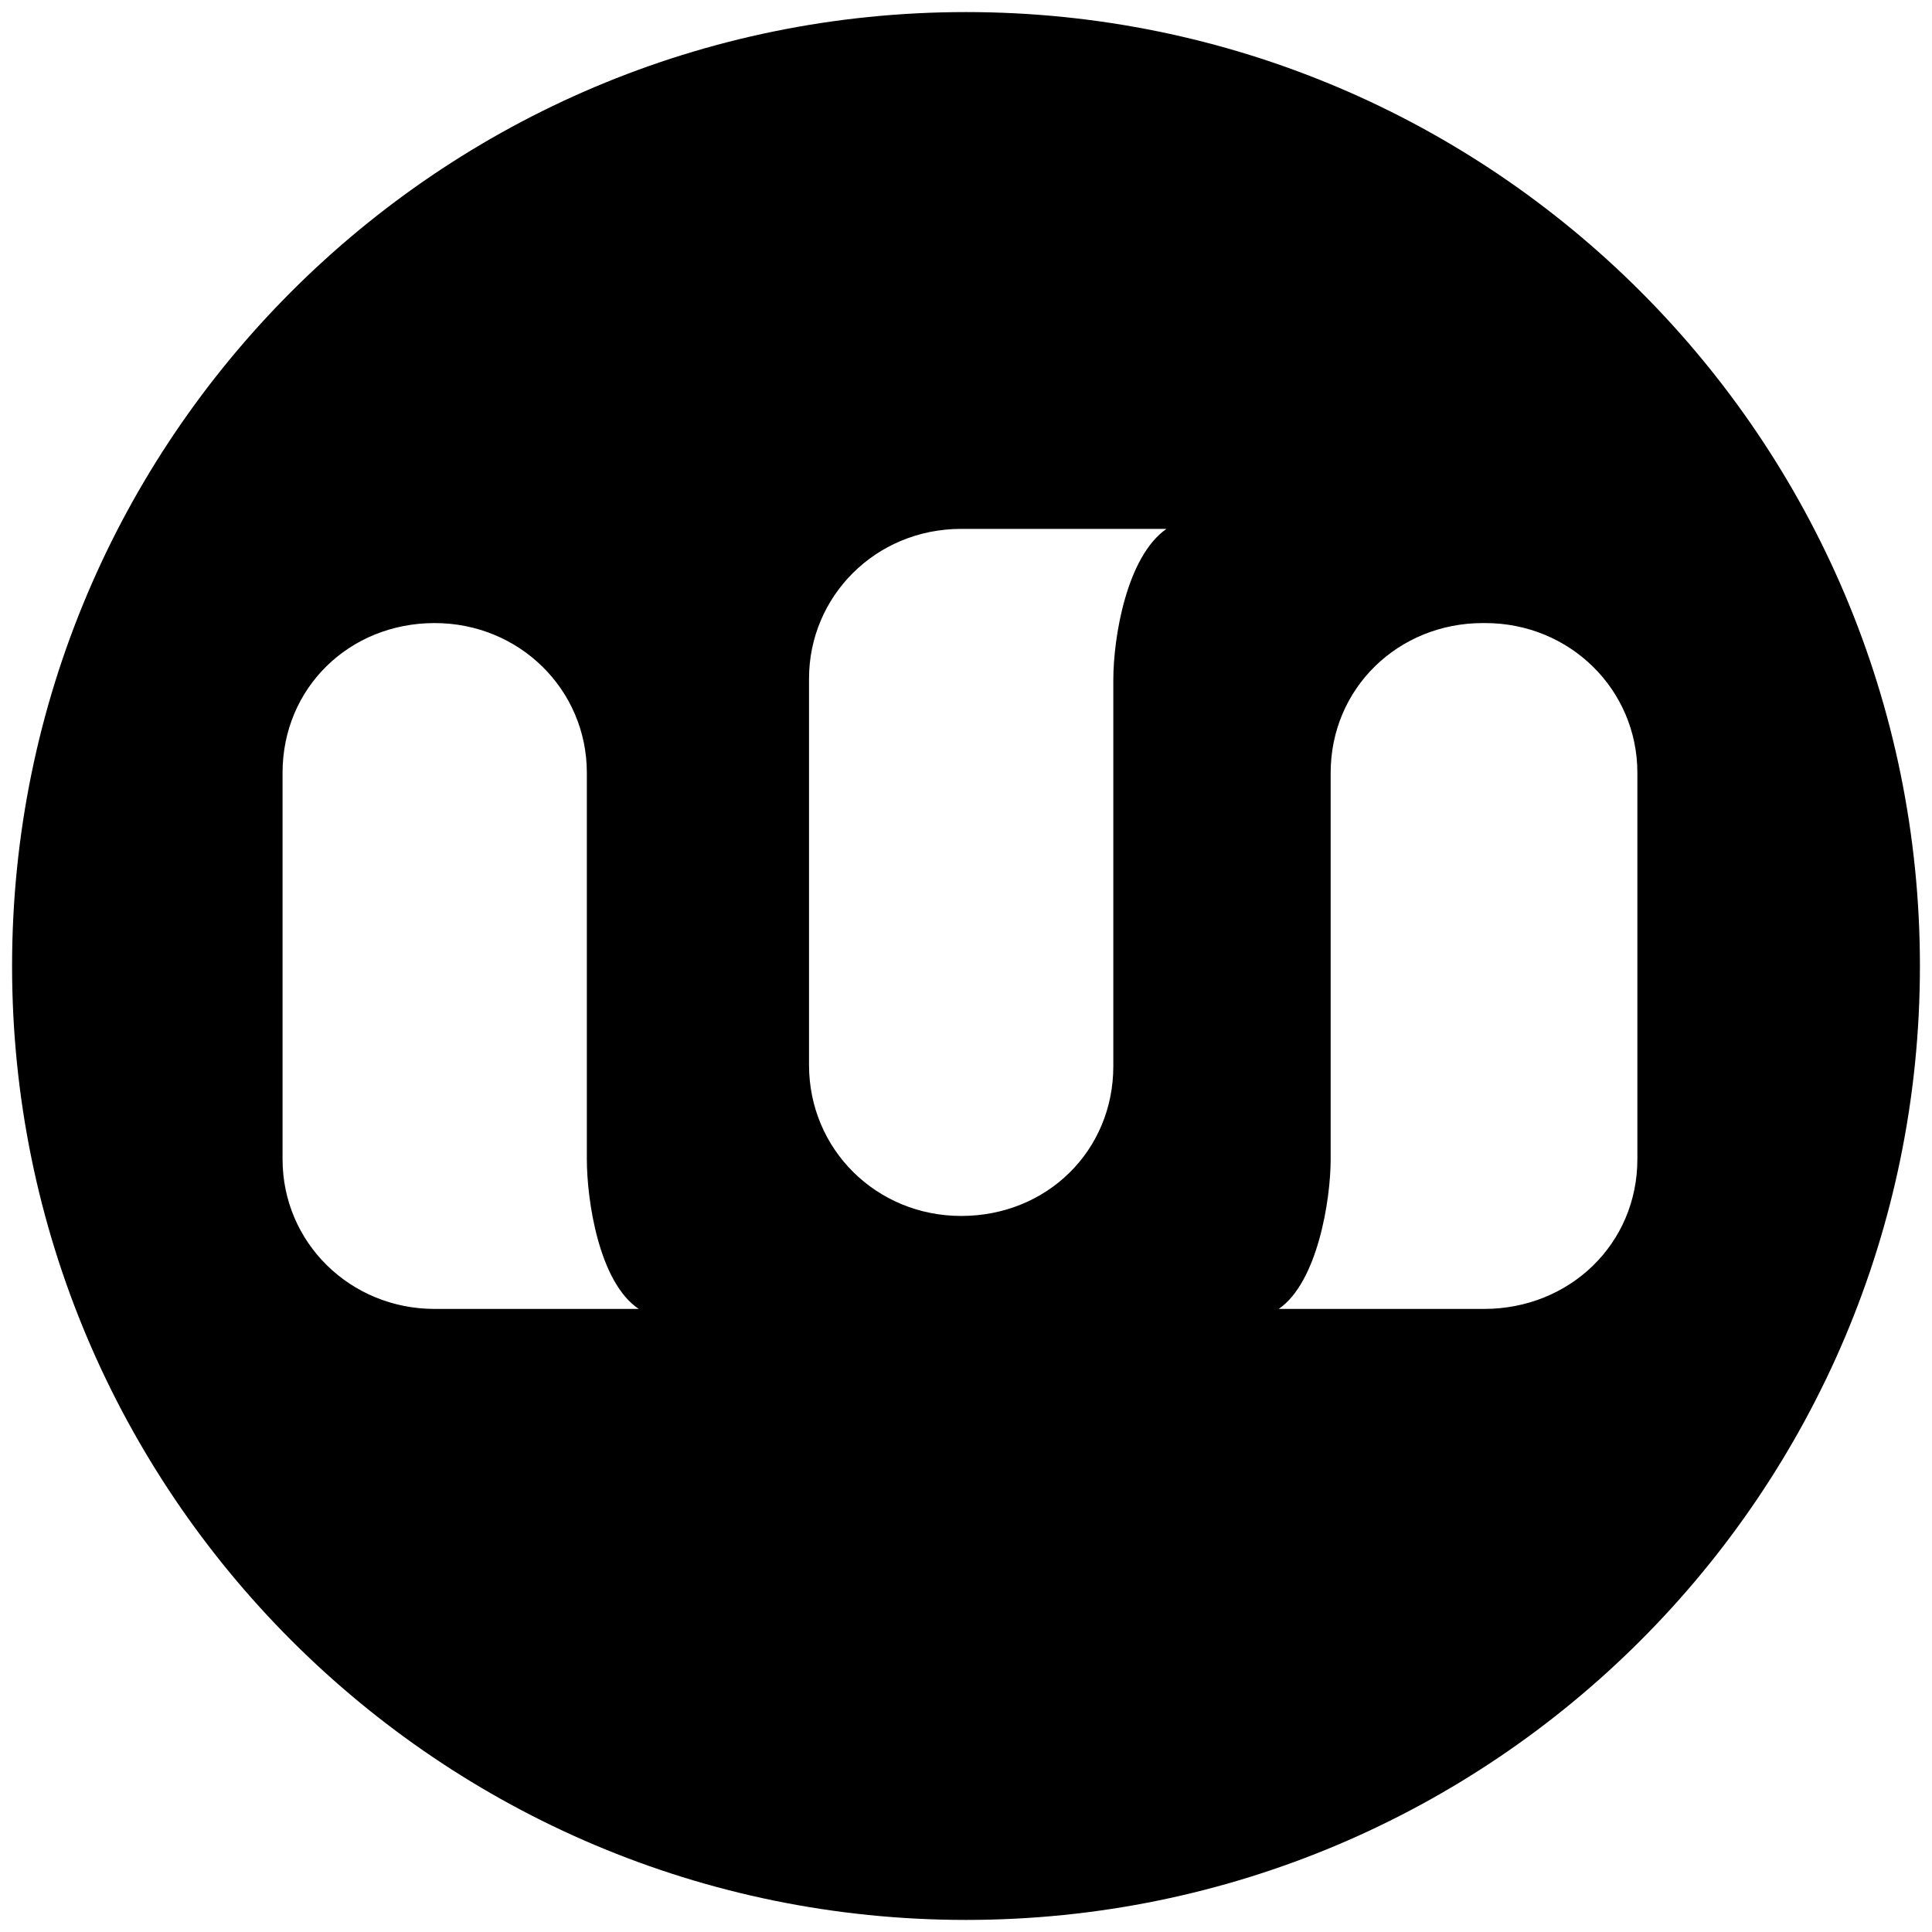
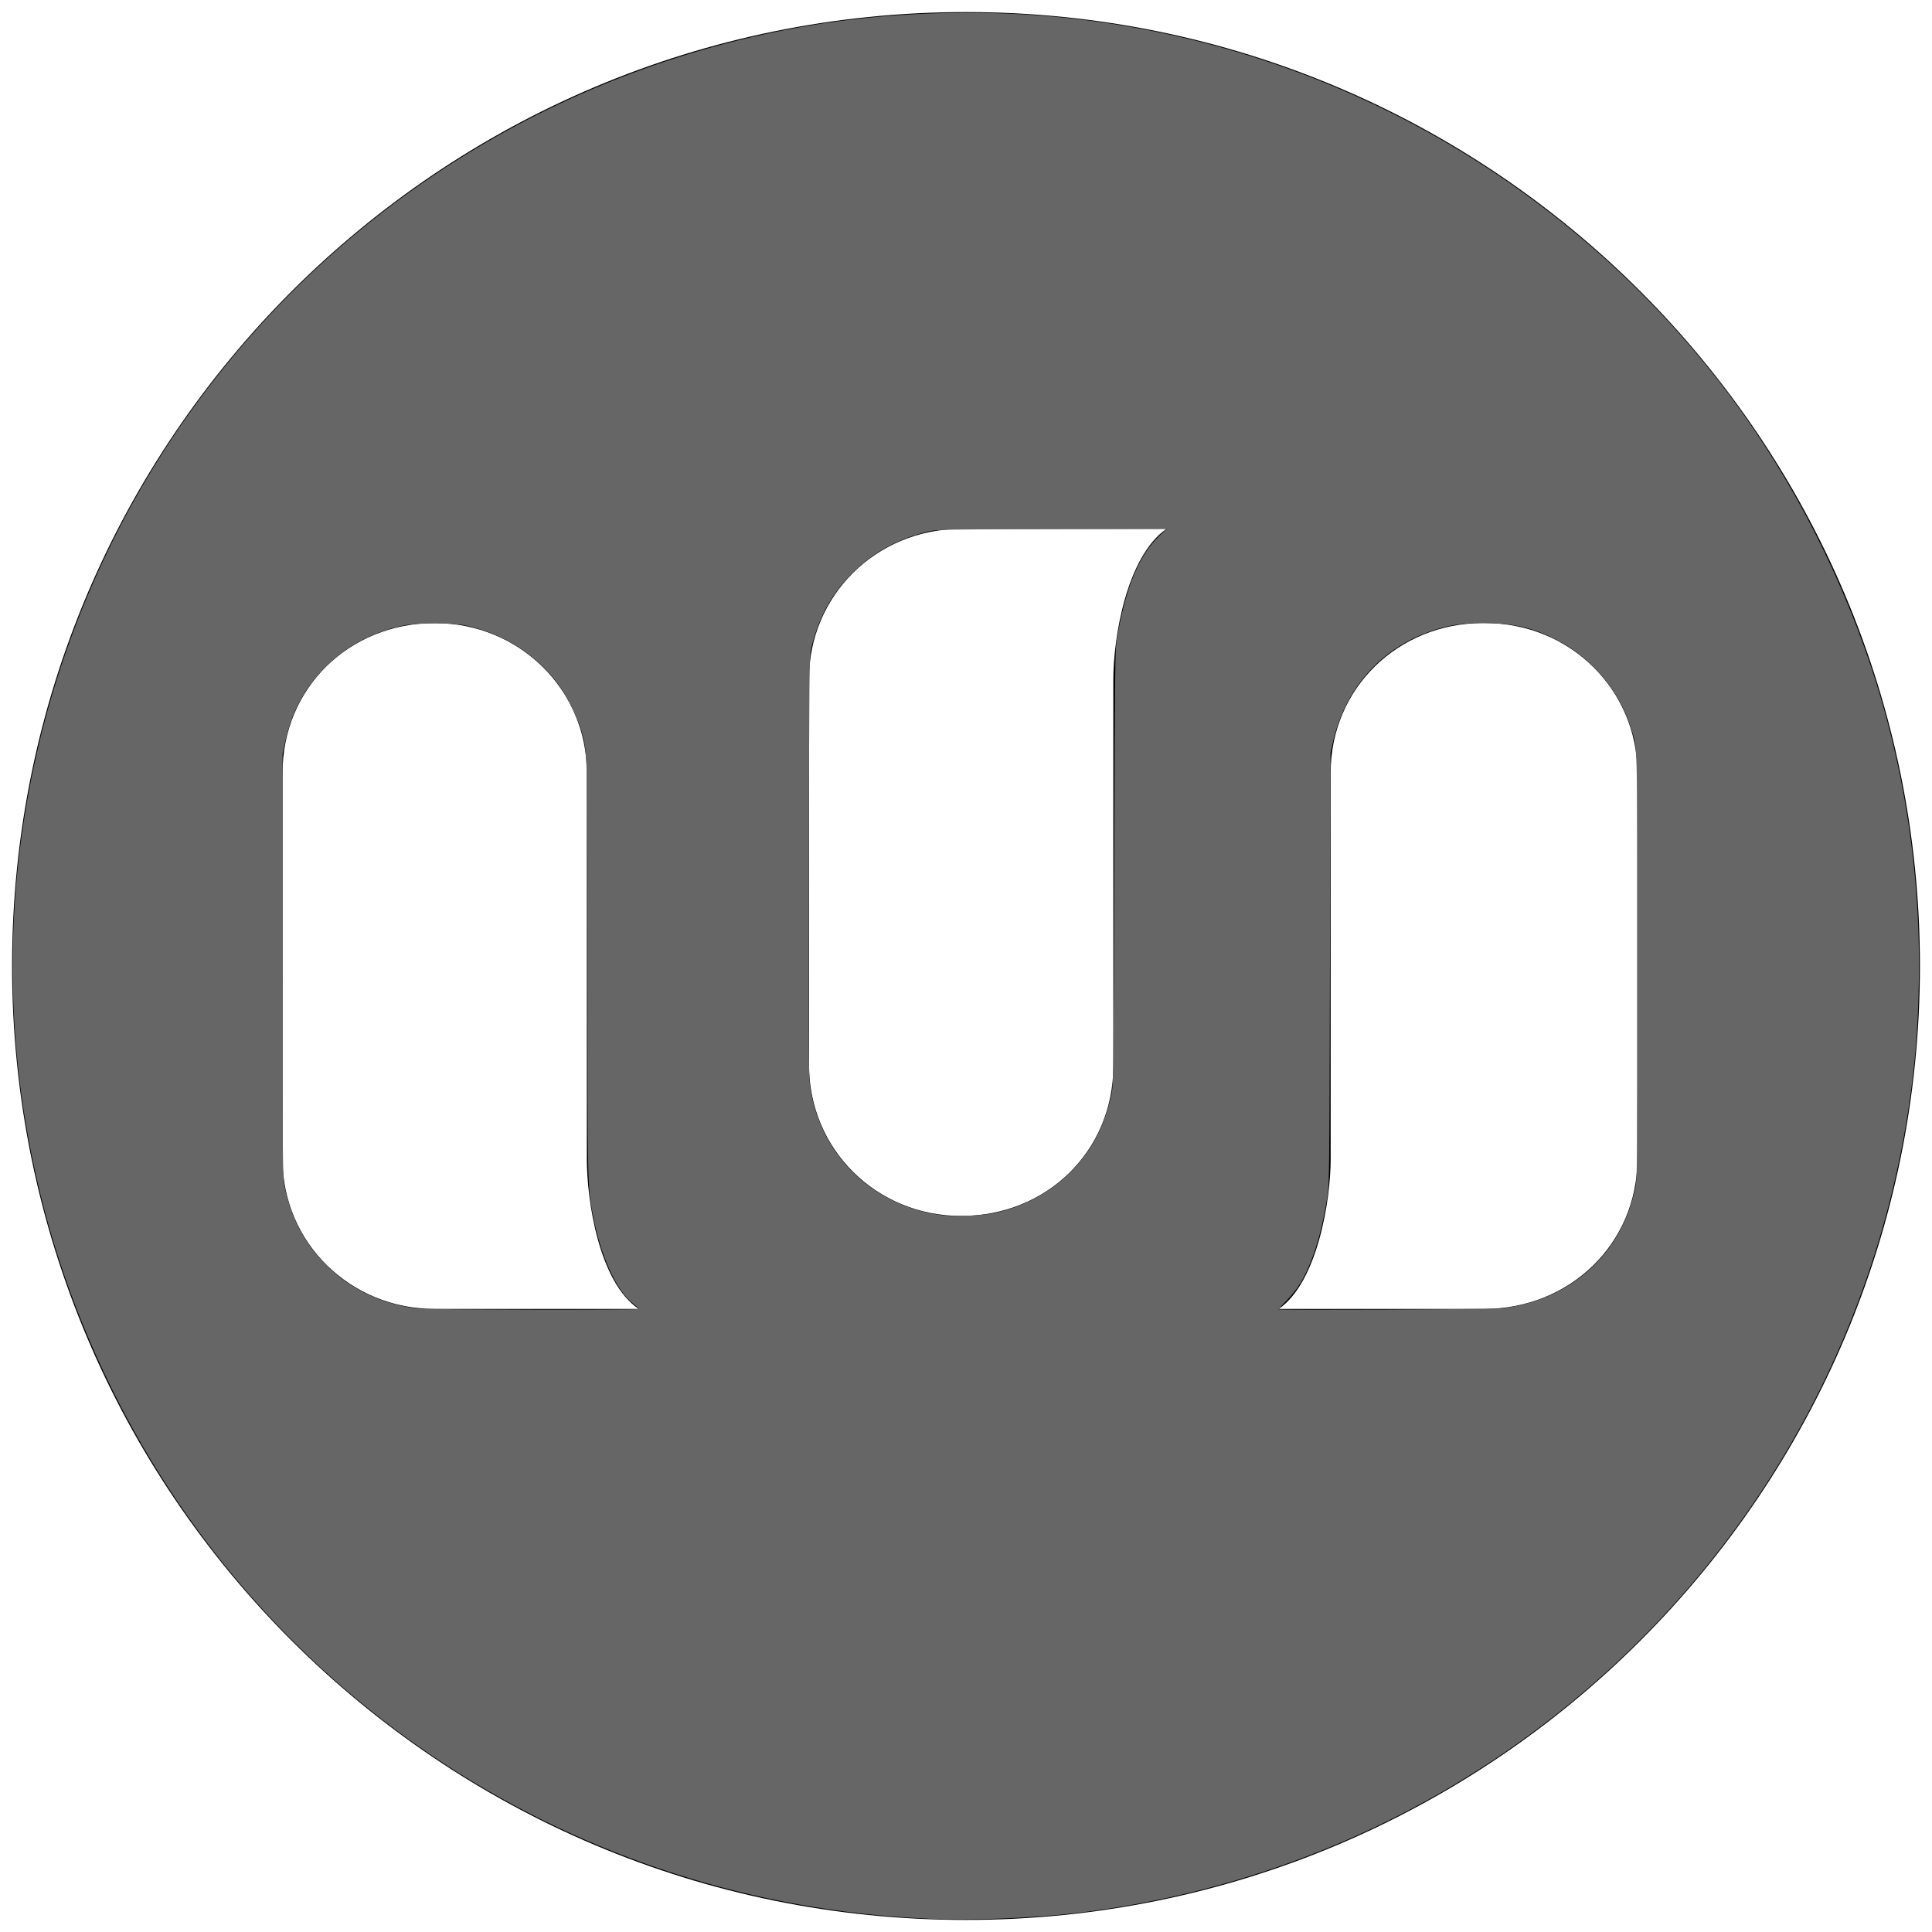
- <svg xmlns="http://www.w3.org/2000/svg" viewBox="0 0 16 16" height="16" width="16">
-   <path d="M8 .1A7.9 7.9 0 0 0 .1 8 7.9 7.9 0 0 0 8 15.9 7.9 7.9 0 0 0 15.9 8 7.9 7.9 0 0 0 8 .1zm-.04 4.28h1.7c-.33.23-.44.9-.44 1.25v3.2c0 .7-.55 1.24-1.26 1.24-.7 0-1.26-.55-1.26-1.25v-3.2c0-.68.55-1.24 1.26-1.24zm-4.36.78c.7 0 1.26.55 1.26 1.24v3.2c0 .34.1 1.02.43 1.24H3.6c-.7 0-1.26-.55-1.26-1.24V6.4c0-.7.55-1.24 1.26-1.24zm8.7 0c.7 0 1.26.55 1.26 1.24v3.2c0 .7-.56 1.24-1.27 1.24h-1.7c.32-.22.43-.9.43-1.24V6.4c0-.7.56-1.24 1.26-1.24z" fill="#000" />
+ <svg xmlns="http://www.w3.org/2000/svg" viewBox="0 0 16 16" height="16" width="16" version="1.1" id="svg4962">
+   <defs id="defs4966" />
+   <path d="M8 .1A7.9 7.9 0 0 0 .1 8 7.9 7.9 0 0 0 8 15.9 7.9 7.9 0 0 0 15.9 8 7.9 7.9 0 0 0 8 .1zm-.04 4.28h1.7c-.33.23-.44.9-.44 1.25v3.2c0 .7-.55 1.24-1.26 1.24-.7 0-1.26-.55-1.26-1.25v-3.2c0-.68.55-1.24 1.26-1.24zm-4.36.78c.7 0 1.26.55 1.26 1.24v3.2c0 .34.1 1.02.43 1.24H3.6c-.7 0-1.26-.55-1.26-1.24V6.4c0-.7.55-1.24 1.26-1.24zm8.7 0c.7 0 1.26.55 1.26 1.24v3.2c0 .7-.56 1.24-1.27 1.24h-1.7c.32-.22.43-.9.43-1.24V6.4c0-.7.56-1.24 1.26-1.24z" fill="#000" id="path4960" />
+   <path style="fill:#666666;fill-opacity:1;stroke-width:0.009" d="M 7.682,15.889 C 4.785,15.765 2.206,14.09 0.925,11.499 0.576,10.793 0.341,10.068 0.212,9.295 -0.14,7.183 0.385,5.011 1.662,3.293 2.882,1.653 4.683,0.552 6.702,0.212 7.352,0.103 8.075,0.077 8.738,0.139 c 2.102,0.197 4.035,1.229 5.38,2.871 0.558,0.681 1.011,1.486 1.319,2.344 0.315,0.875 0.471,1.831 0.454,2.776 -0.007,0.401 -0.032,0.698 -0.088,1.066 -0.365,2.377 -1.789,4.454 -3.877,5.653 -0.926,0.532 -1.96,0.872 -3.025,0.995 -0.369,0.043 -0.866,0.061 -1.22,0.046 z m -2.391,-5.05 c -2.839e-4,-0.004 -0.02,-0.022 -0.044,-0.04 C 5.104,10.691 4.971,10.397 4.907,10.046 4.866,9.824 4.866,9.809 4.865,8.025 4.865,6.191 4.866,6.233 4.815,6.054 4.784,5.943 4.689,5.753 4.616,5.657 4.434,5.416 4.168,5.248 3.856,5.18 3.749,5.157 3.451,5.157 3.341,5.18 3.081,5.236 2.869,5.349 2.693,5.526 2.521,5.699 2.416,5.895 2.36,6.151 l -0.02,0.092 v 1.751 c 0,1.658 8.753e-4,1.755 0.017,1.832 0.052,0.254 0.162,0.465 0.335,0.64 0.088,0.089 0.154,0.141 0.263,0.205 0.145,0.086 0.33,0.147 0.506,0.166 0.085,0.009 1.832,0.012 1.832,0.003 z m 7.128,-0.002 c 0.579,-0.061 1.012,-0.448 1.124,-1.002 0.016,-0.077 0.016,-0.177 0.016,-1.837 0,-1.939 0.004,-1.79 -0.056,-1.98 -0.094,-0.298 -0.32,-0.566 -0.601,-0.713 -0.191,-0.1 -0.334,-0.137 -0.556,-0.144 -0.228,-0.008 -0.386,0.018 -0.568,0.093 -0.38,0.157 -0.644,0.476 -0.739,0.891 l -0.02,0.088 -0.005,1.791 c -0.005,1.774 -0.005,1.793 -0.025,1.909 -0.035,0.213 -0.078,0.378 -0.137,0.524 -0.054,0.135 -0.107,0.22 -0.19,0.306 -0.041,0.043 -0.075,0.078 -0.075,0.08 -9.1e-5,0.007 1.76,5.26e-4 1.83,-0.007 z M 8.196,10.053 C 8.582,9.985 8.914,9.742 9.087,9.402 9.14,9.299 9.182,9.175 9.207,9.05 c 0.014,-0.07 0.016,-0.236 0.021,-1.873 0.005,-1.646 0.007,-1.803 0.021,-1.886 0.075,-0.433 0.185,-0.697 0.357,-0.858 l 0.058,-0.055 -0.951,0.003 c -0.873,0.003 -0.956,0.004 -1.019,0.019 -0.253,0.06 -0.448,0.165 -0.622,0.334 -0.182,0.177 -0.289,0.369 -0.355,0.638 -0.014,0.059 -0.016,0.197 -0.018,1.809 -0.003,1.702 -0.002,1.749 0.015,1.85 0.094,0.552 0.529,0.963 1.095,1.034 0.085,0.011 0.29,0.004 0.387,-0.013 z" id="path4970" />
</svg>
